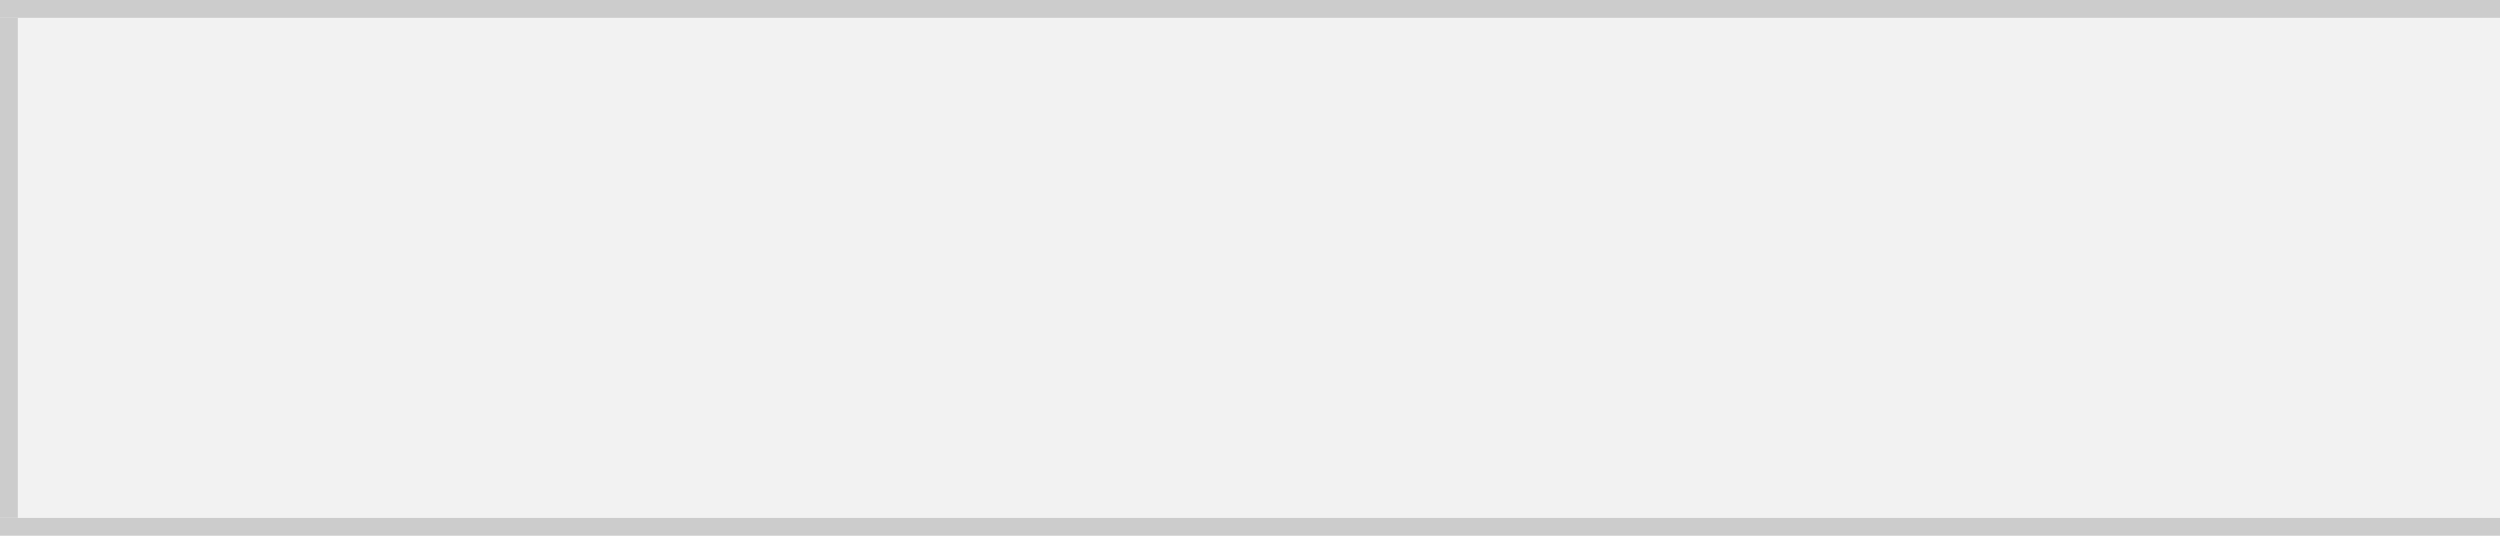
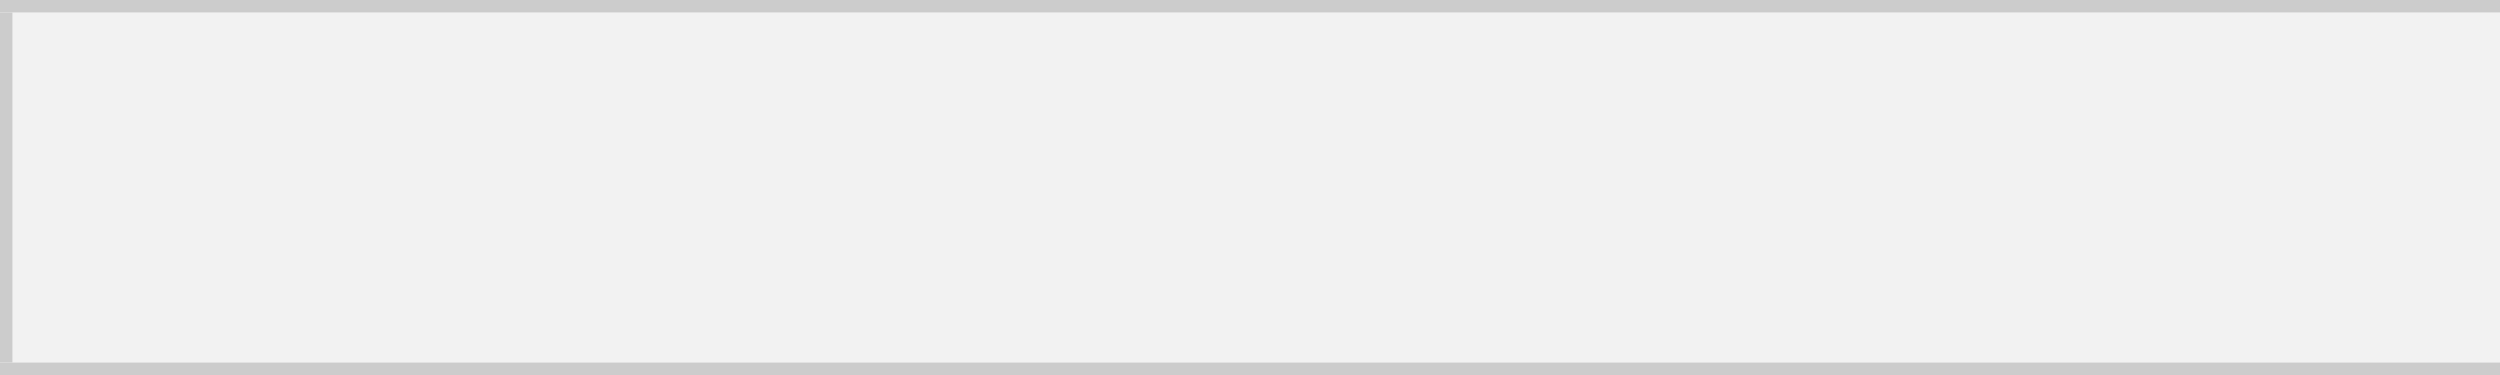
- <svg xmlns="http://www.w3.org/2000/svg" version="1.1" width="140px" height="30px" viewBox="540 191 140 30">
-   <path d="M 1 1  L 140 1  L 140 29  L 1 29  L 1 1  Z " fill-rule="nonzero" fill="rgba(242, 242, 242, 1)" stroke="none" transform="matrix(1 0 0 1 540 191 )" class="fill" />
-   <path d="M 0.5 1  L 0.5 29  " stroke-width="1" stroke-dasharray="0" stroke="rgba(204, 204, 204, 1)" fill="none" transform="matrix(1 0 0 1 540 191 )" class="stroke" />
-   <path d="M 0 0.5  L 140 0.5  " stroke-width="1" stroke-dasharray="0" stroke="rgba(204, 204, 204, 1)" fill="none" transform="matrix(1 0 0 1 540 191 )" class="stroke" />
-   <path d="M 0 29.5  L 140 29.5  " stroke-width="1" stroke-dasharray="0" stroke="rgba(204, 204, 204, 1)" fill="none" transform="matrix(1 0 0 1 540 191 )" class="stroke" />
+ <svg xmlns="http://www.w3.org/2000/svg" version="1.1" width="200px" height="30px" viewBox="0 191 200 30">
+   <path d="M 1 1  L 200 1  L 200 29  L 1 29  L 1 1  Z " fill-rule="nonzero" fill="rgba(242, 242, 242, 1)" stroke="none" transform="matrix(1 0 0 1 0 191 )" class="fill" />
+   <path d="M 0.5 1  L 0.5 29  " stroke-width="1" stroke-dasharray="0" stroke="rgba(204, 204, 204, 1)" fill="none" transform="matrix(1 0 0 1 0 191 )" class="stroke" />
+   <path d="M 0 0.5  L 200 0.5  " stroke-width="1" stroke-dasharray="0" stroke="rgba(204, 204, 204, 1)" fill="none" transform="matrix(1 0 0 1 0 191 )" class="stroke" />
+   <path d="M 0 29.5  L 200 29.5  " stroke-width="1" stroke-dasharray="0" stroke="rgba(204, 204, 204, 1)" fill="none" transform="matrix(1 0 0 1 0 191 )" class="stroke" />
</svg>
